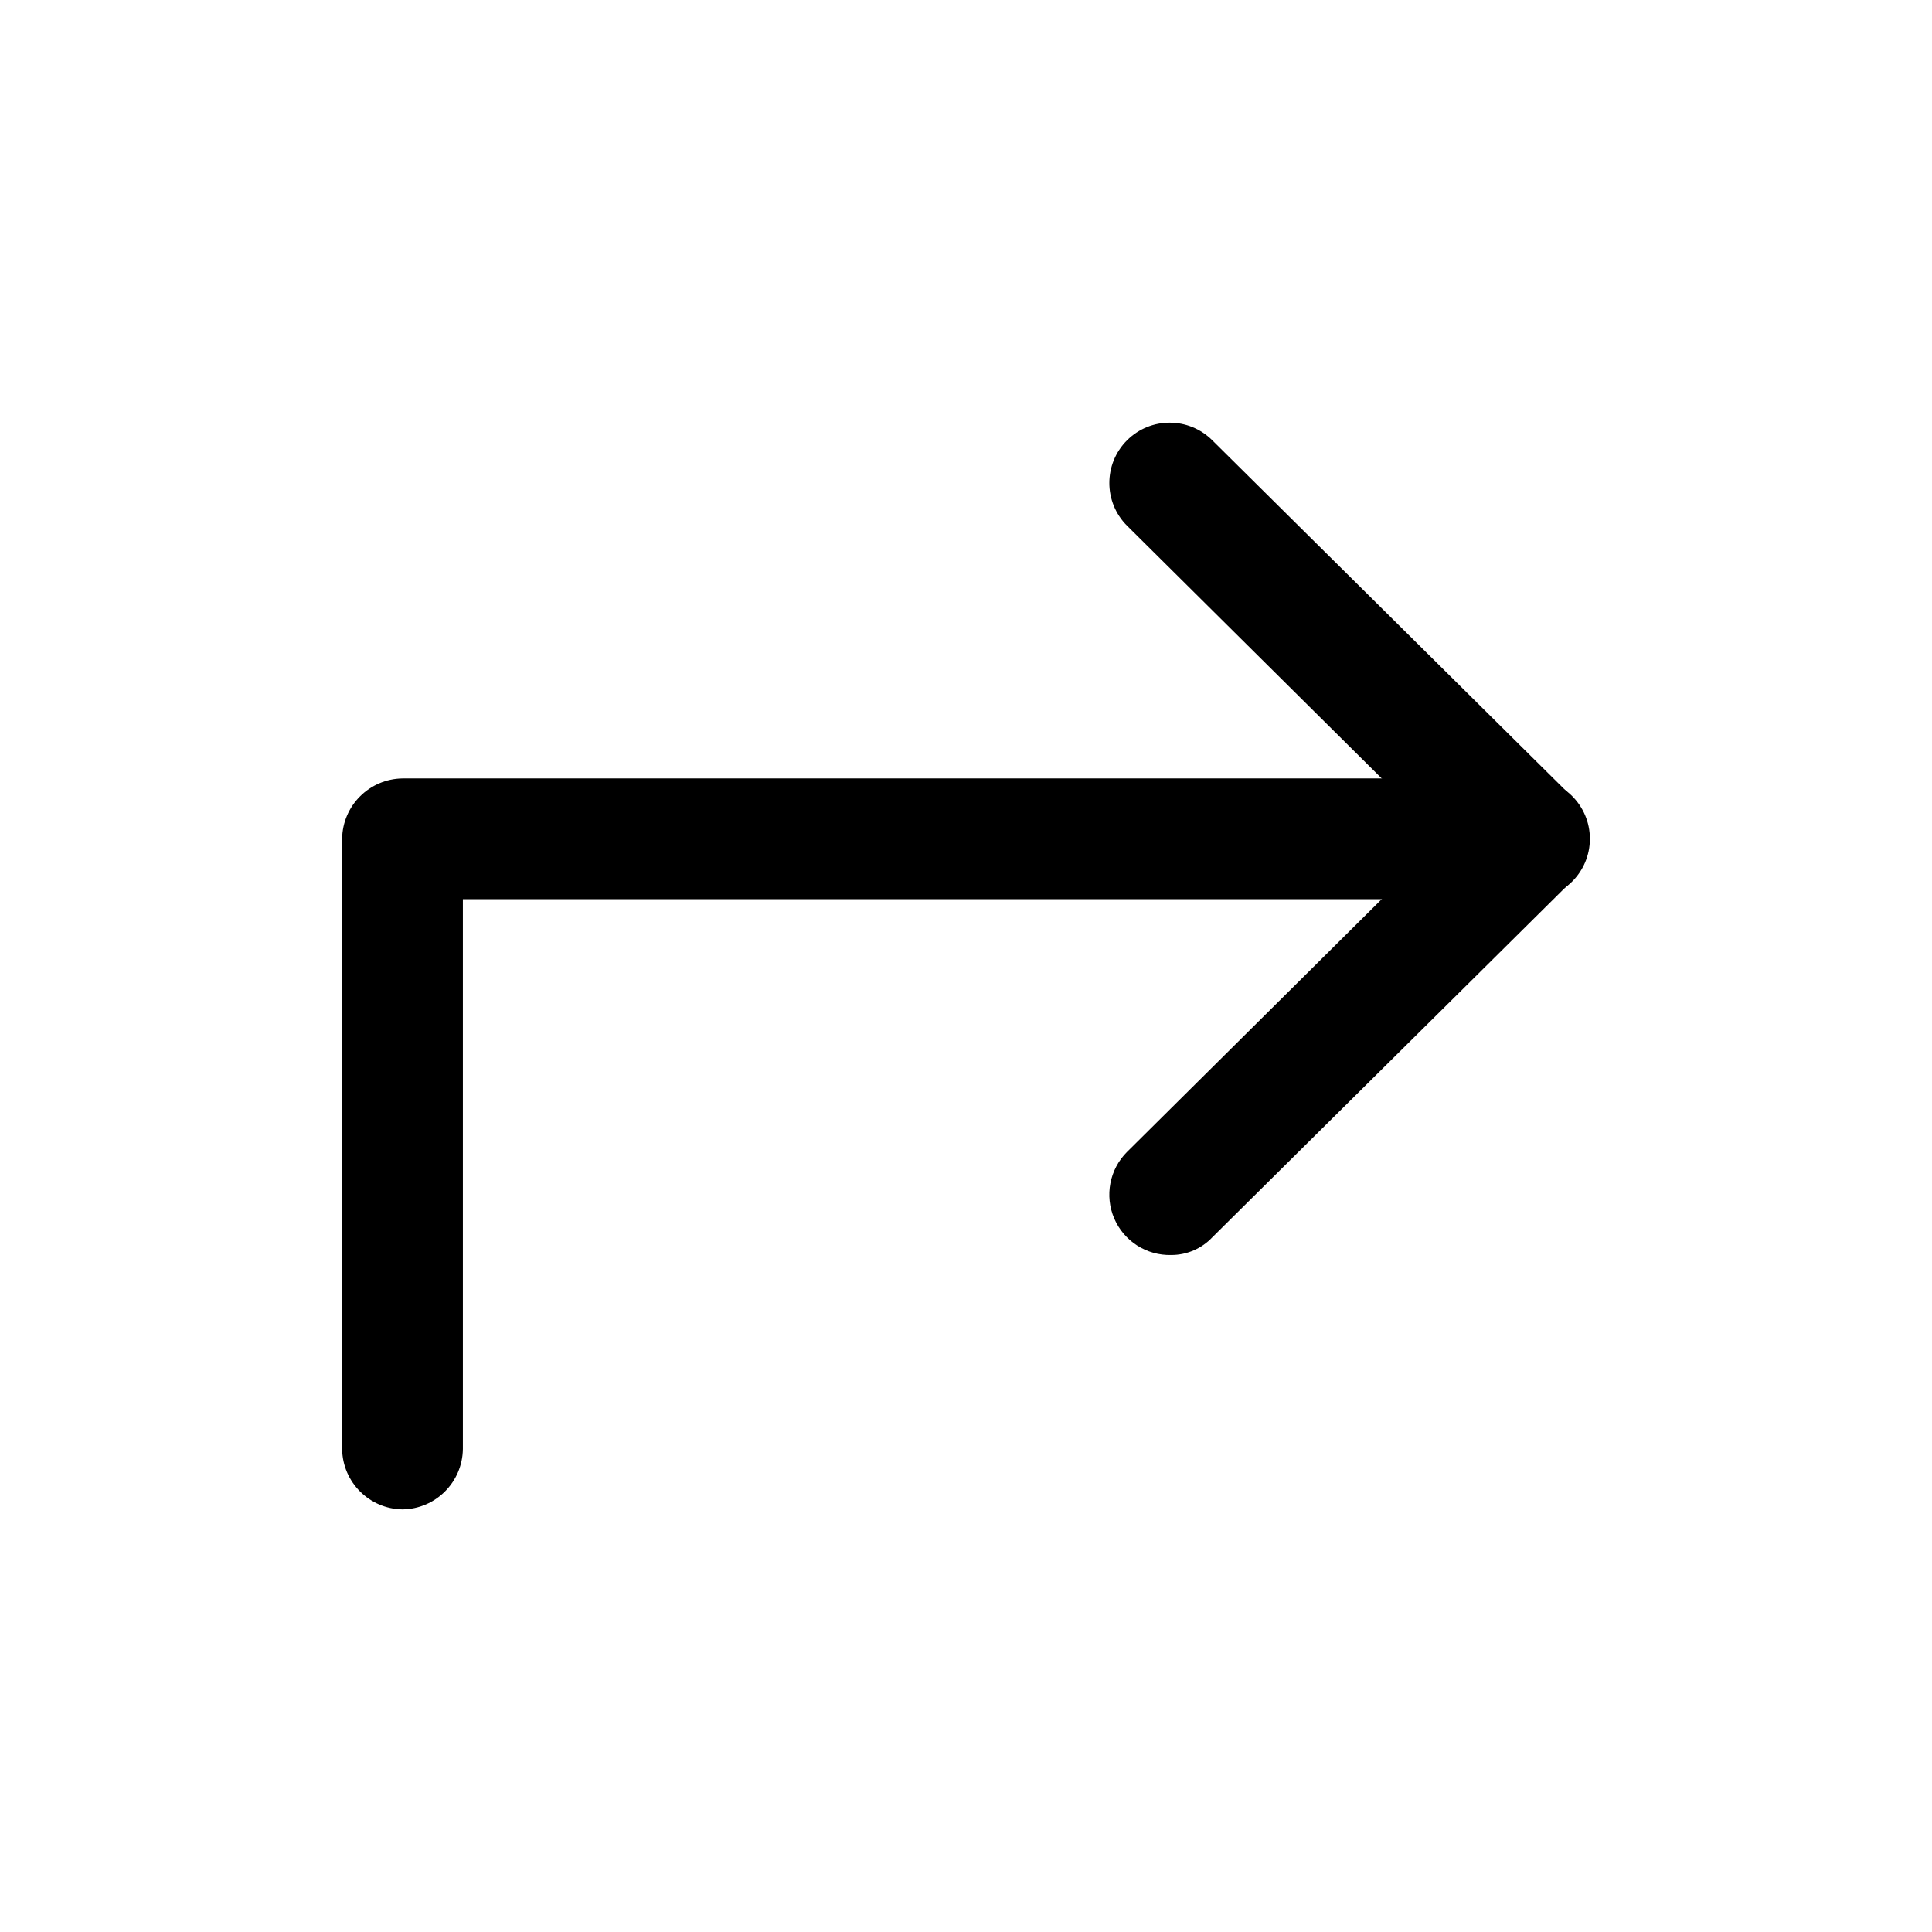
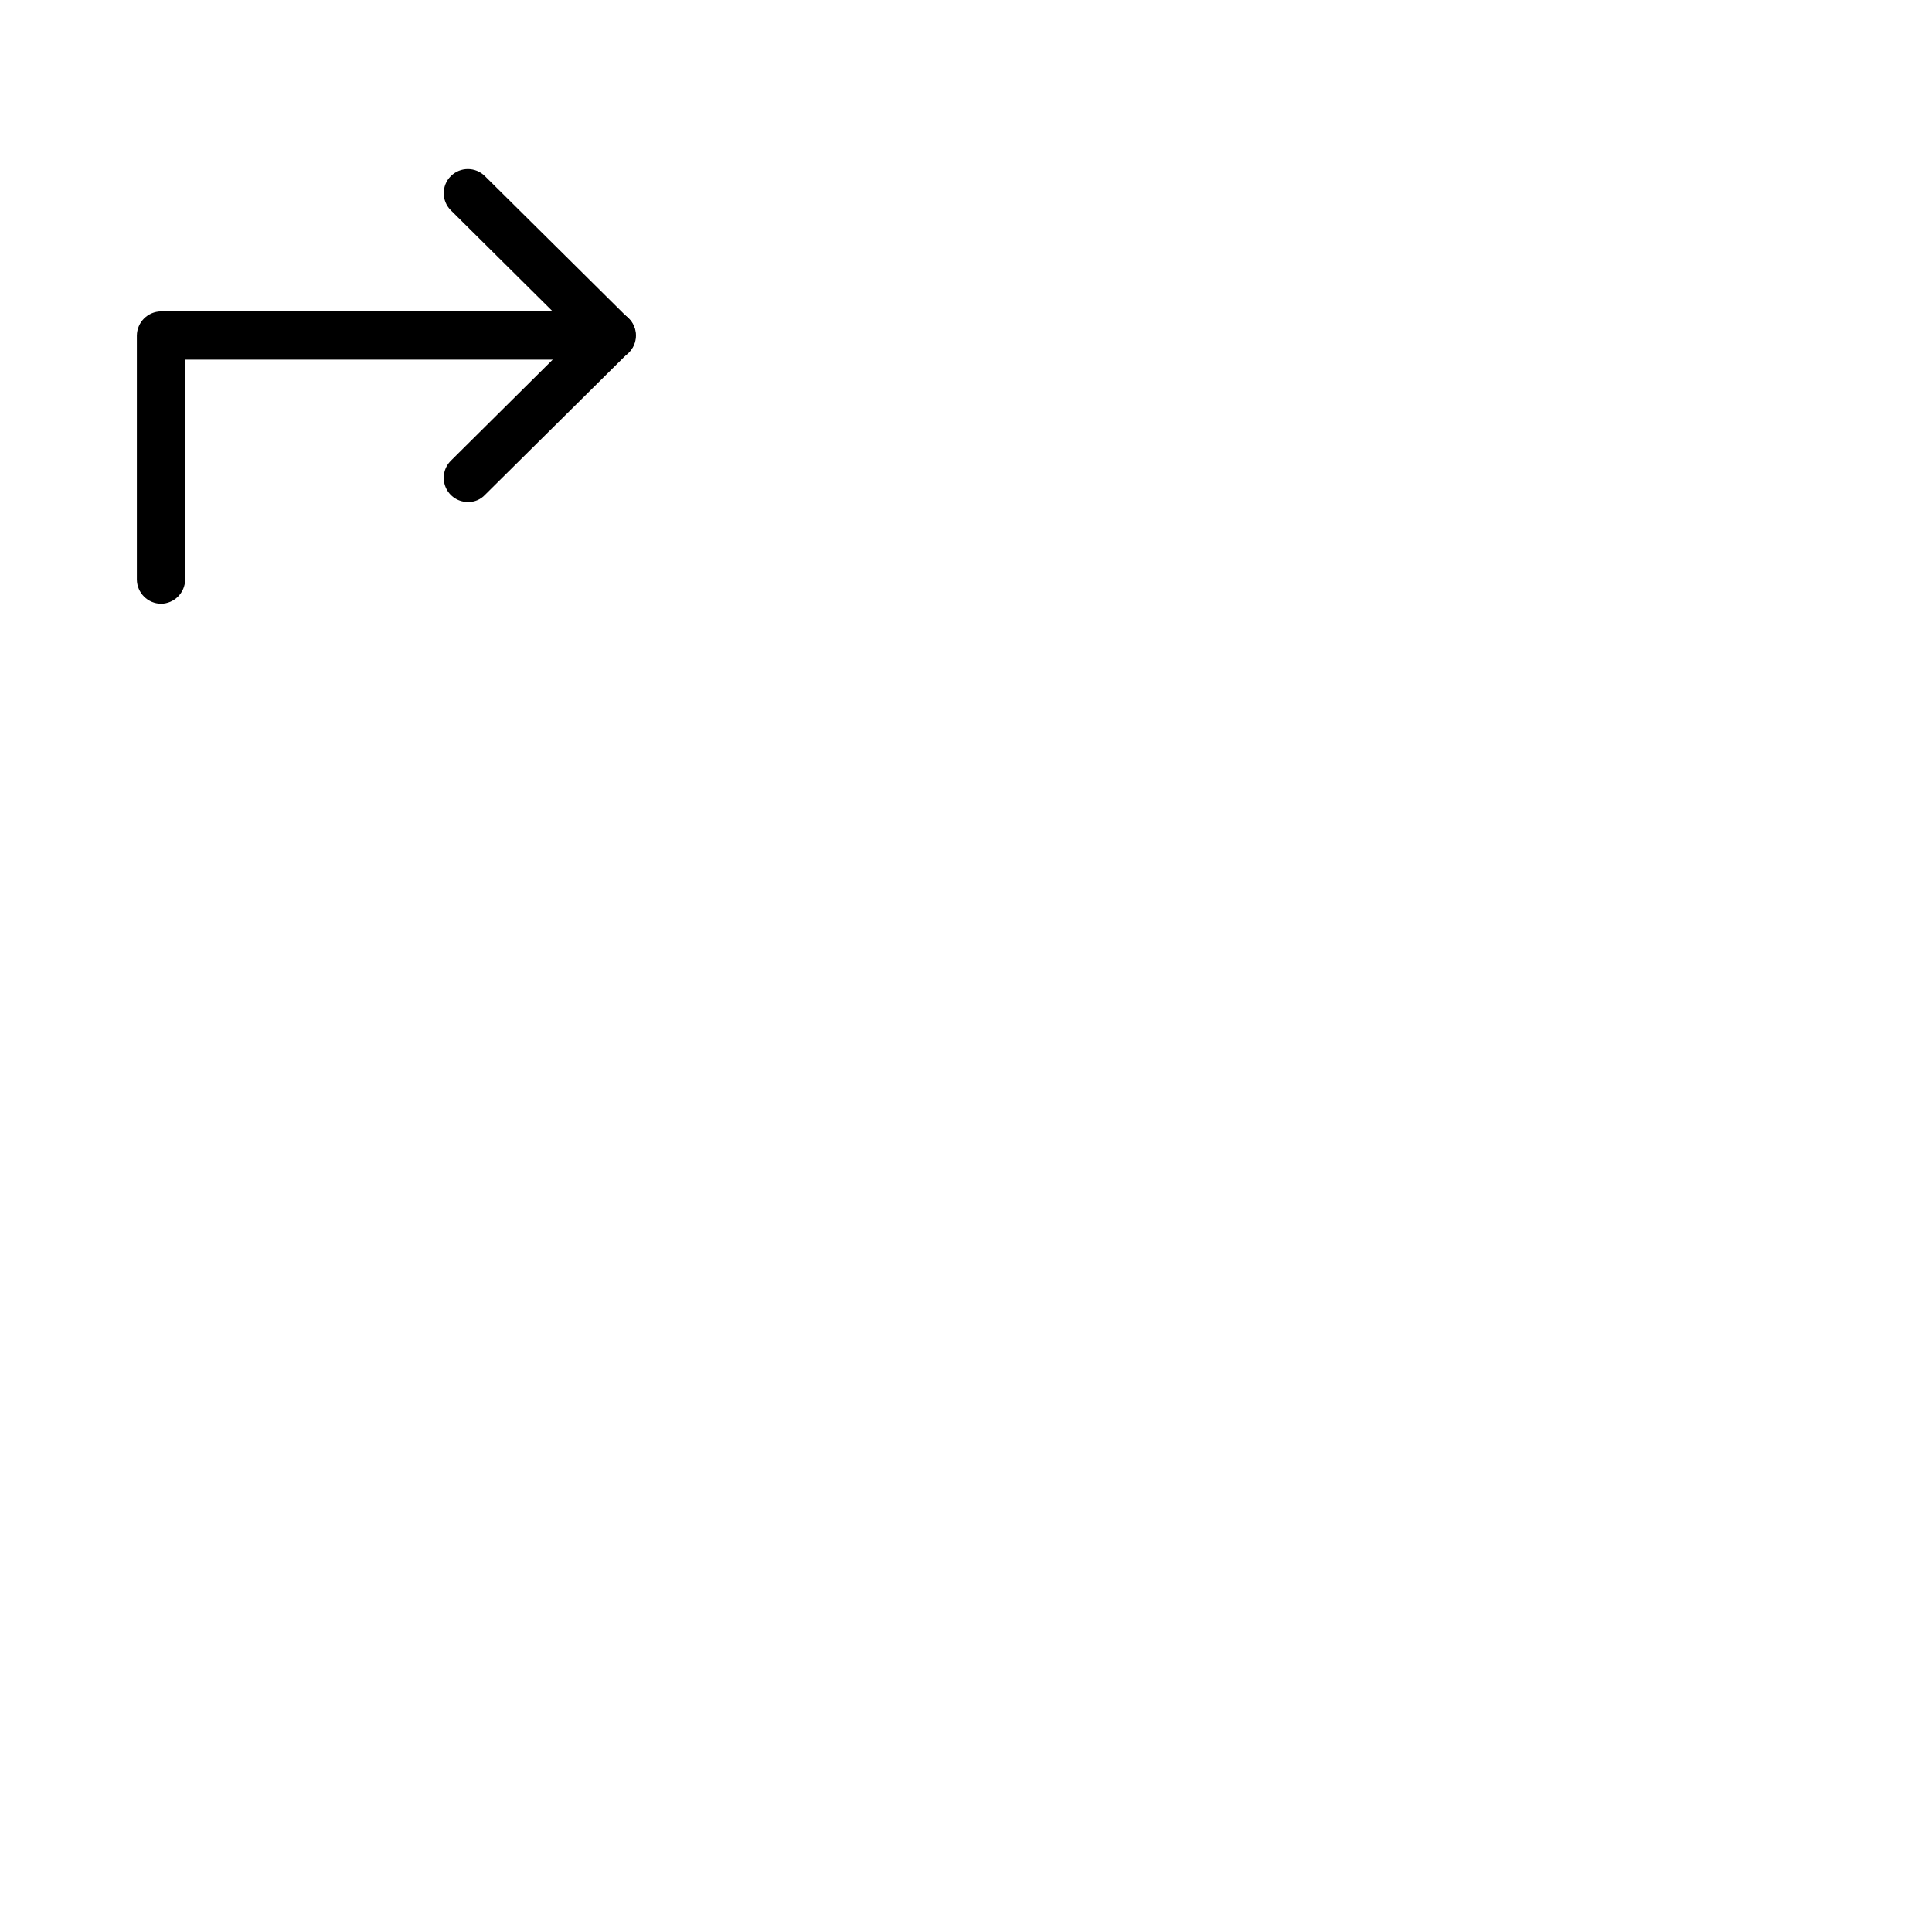
- <svg xmlns="http://www.w3.org/2000/svg" viewBox="0 0 24 24">
+ <svg xmlns="http://www.w3.org/2000/svg" viewBox="0 0 60 60">
  <g id="reply">
    <path d="M14.55,15.59A.75.75,0,0,1,14,14.31l3.92-3.89L14,6.53a.75.75,0,0,1,0-1.06.75.75,0,0,1,1.06,0l4.46,4.42a.75.75,0,0,1,0,1.06l-4.46,4.42A.7.7,0,0,1,14.55,15.59Z" />
    <path d="M5,18.75A.76.76,0,0,1,4.25,18V10.42A.76.76,0,0,1,5,9.67H19a.75.75,0,0,1,0,1.5H5.75V18A.76.76,0,0,1,5,18.75Z" />
  </g>
</svg>
